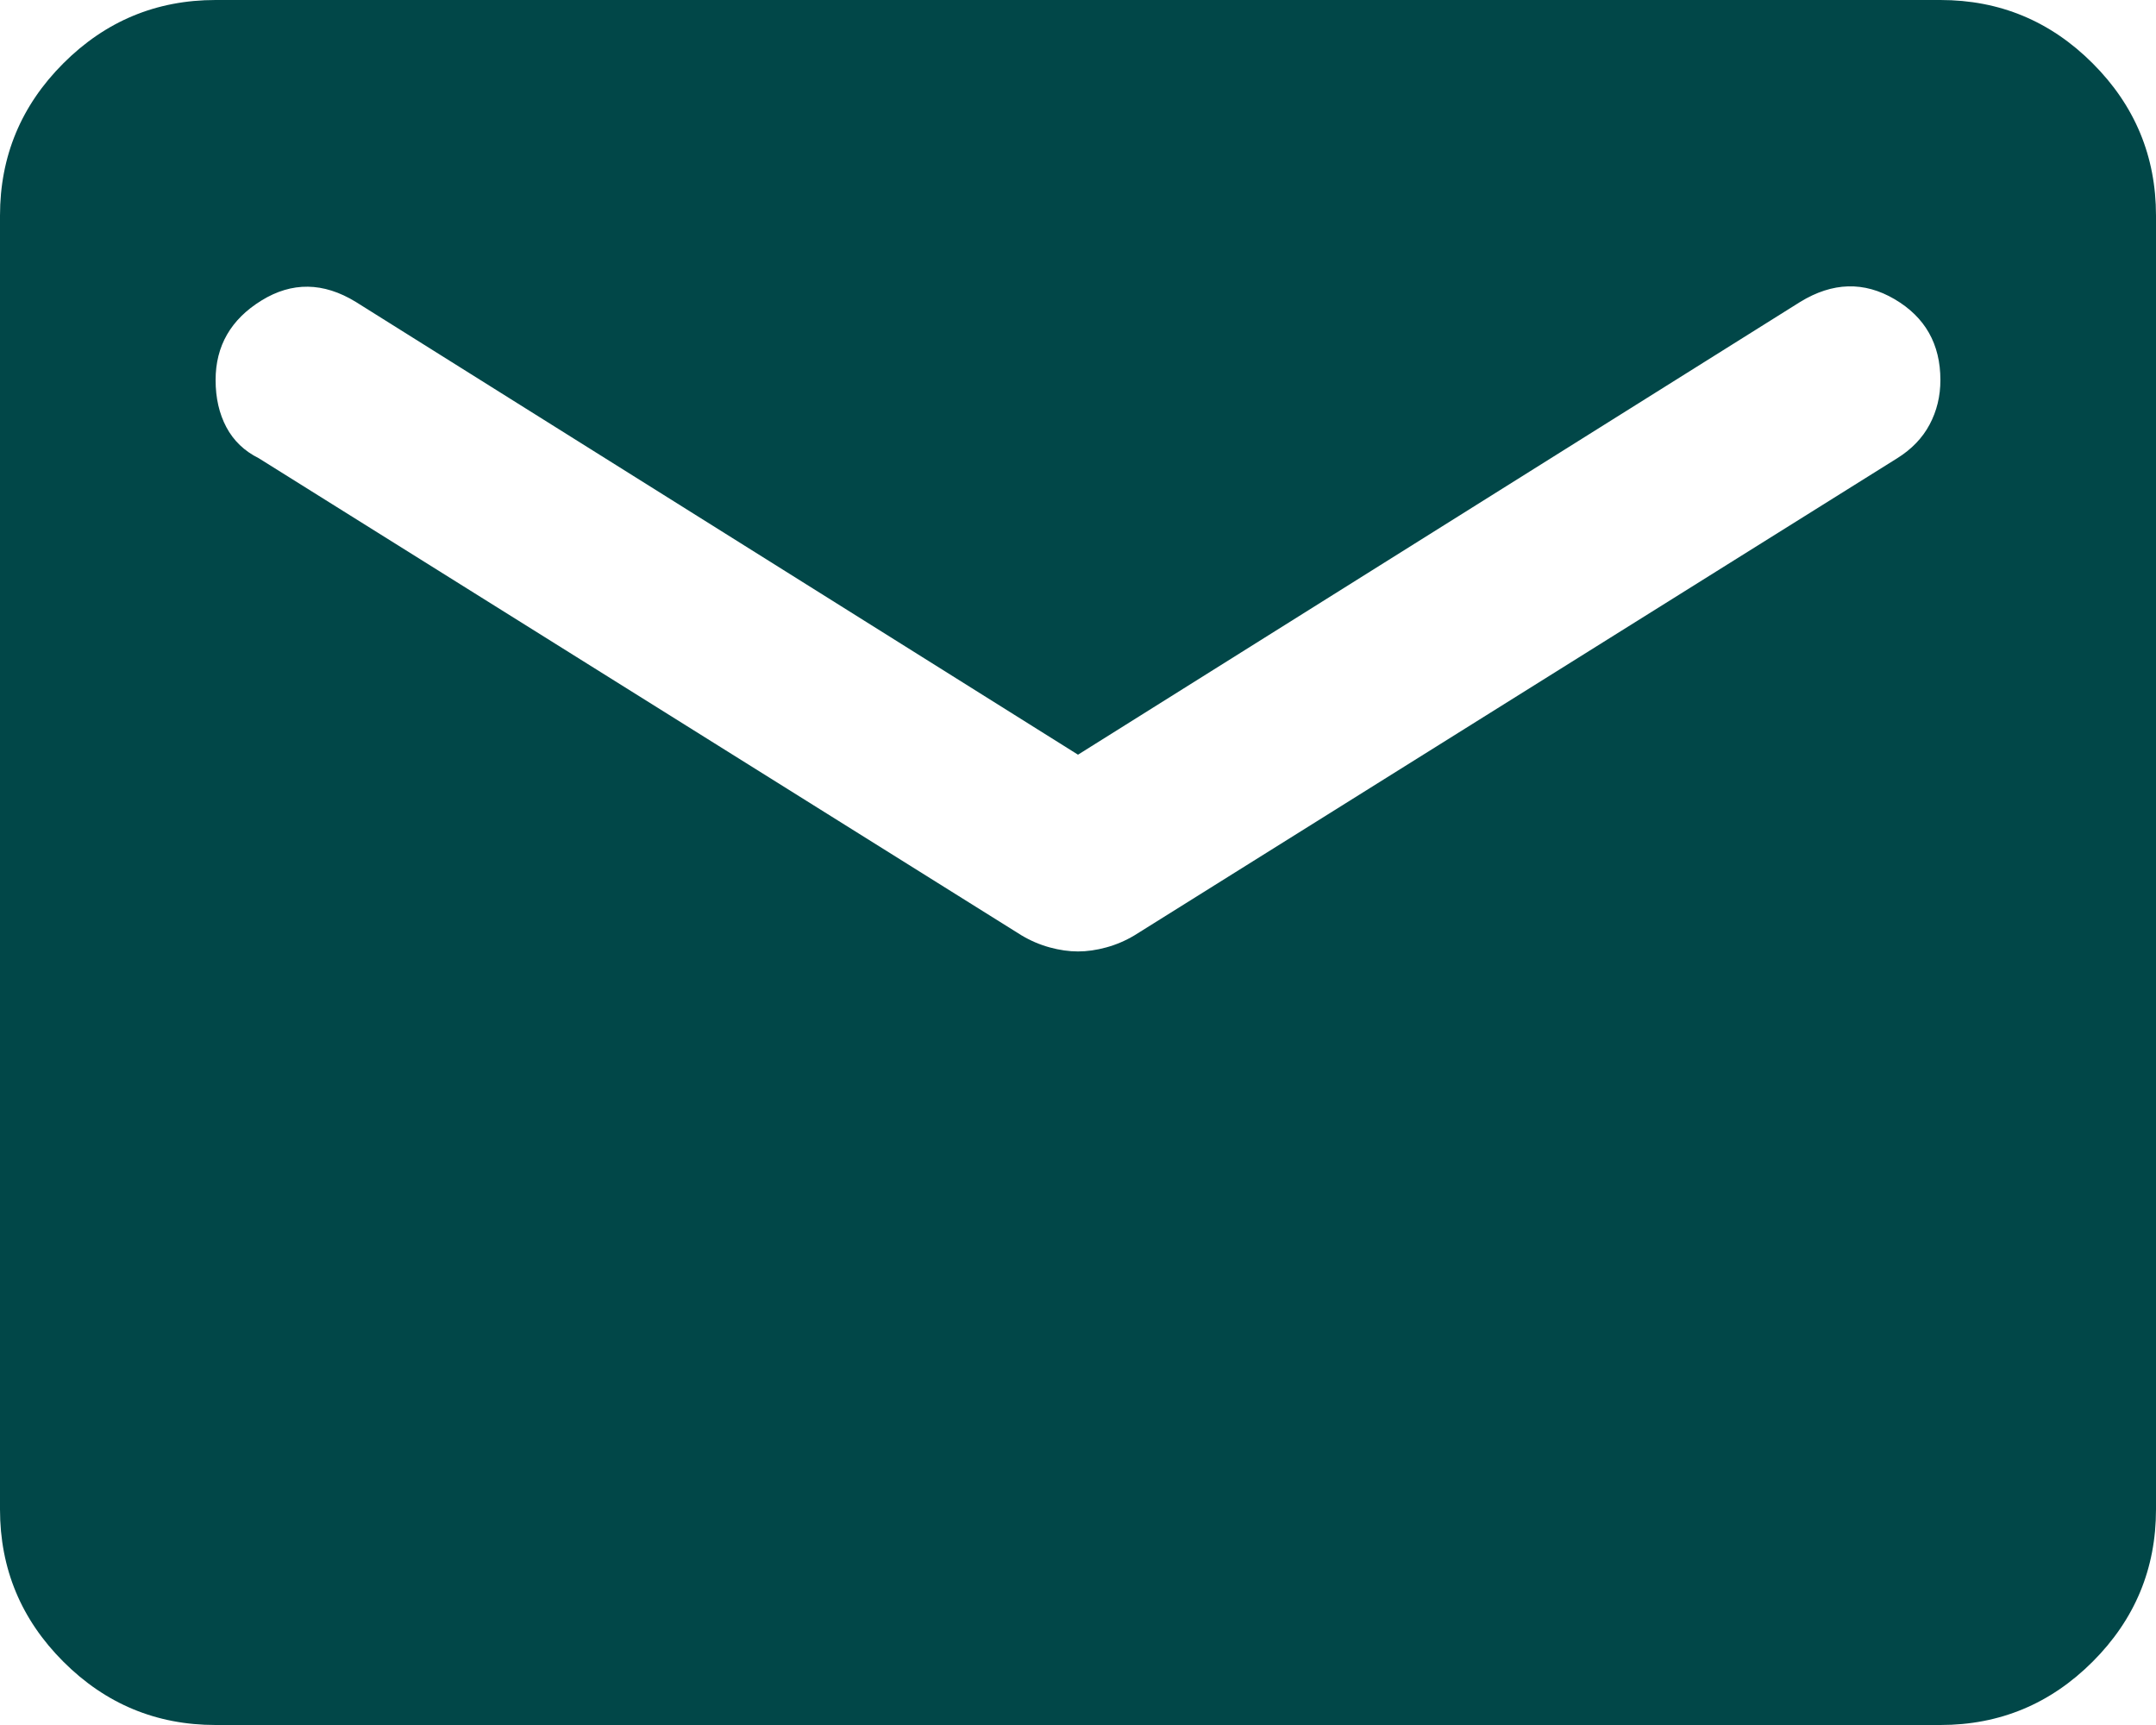
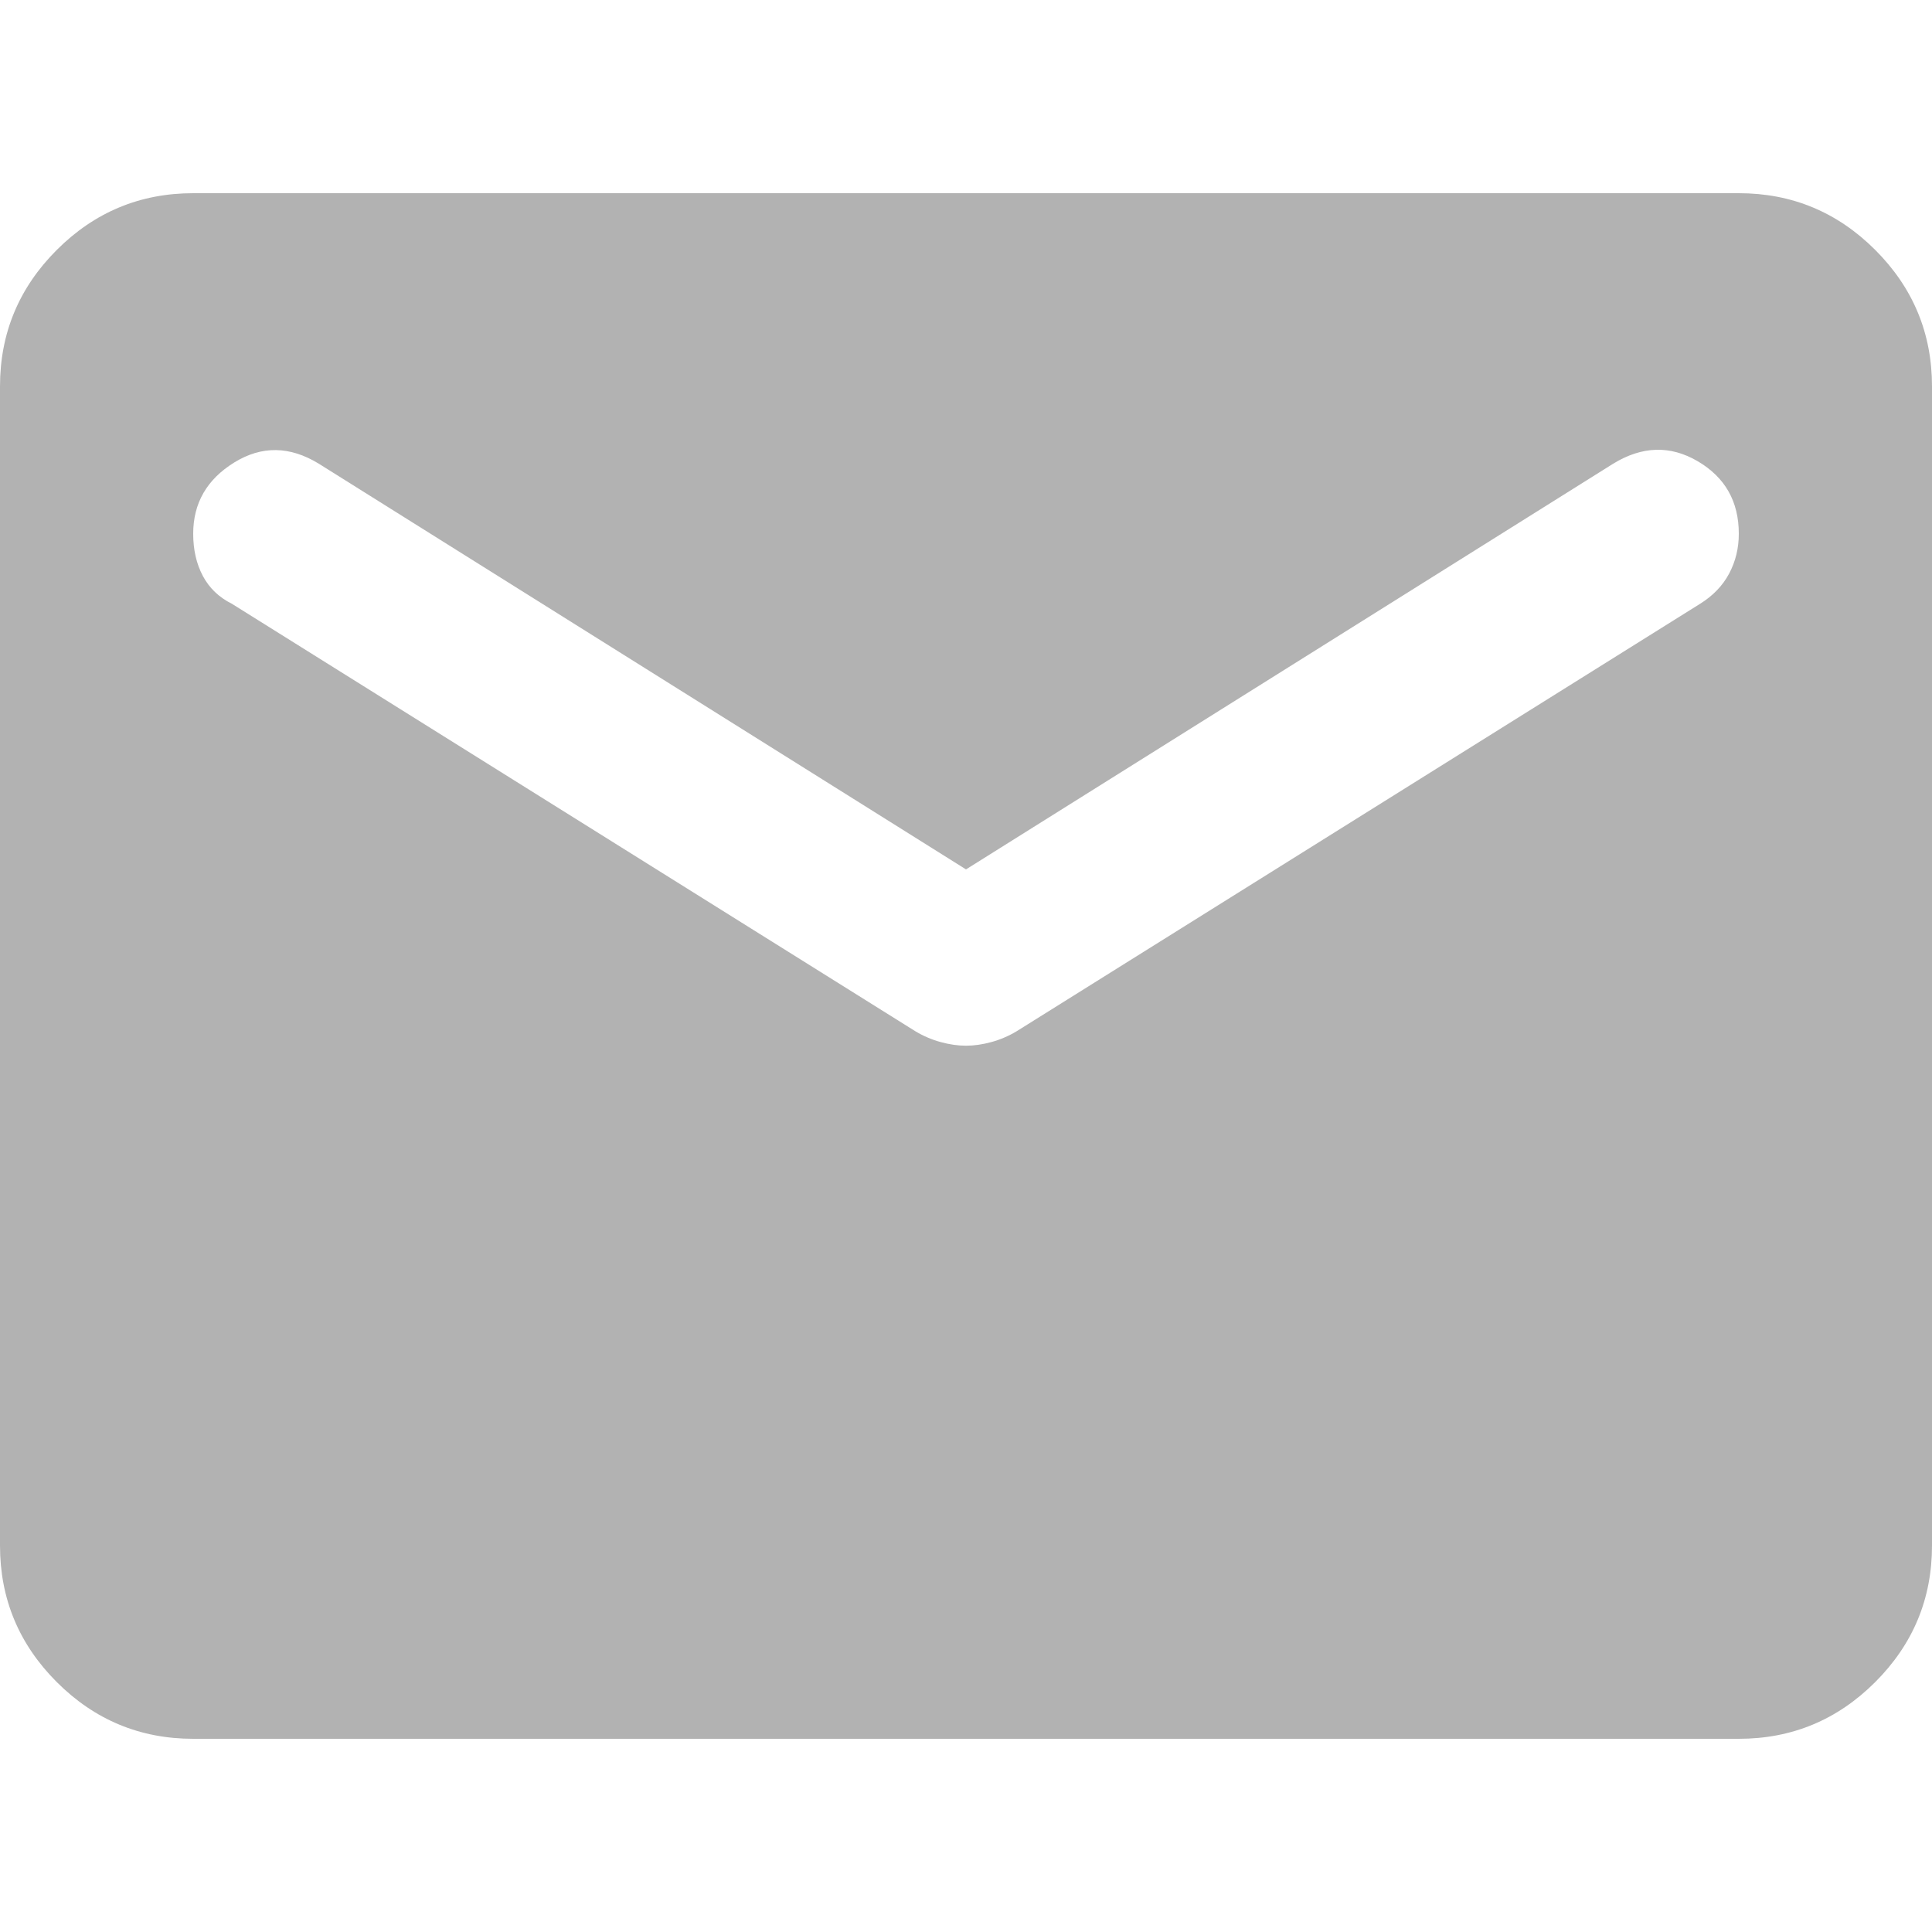
- <svg xmlns="http://www.w3.org/2000/svg" width="40" height="32" viewBox="0 0 40 32" fill="none">
-   <path d="M4 32C2.9 32 1.958 31.608 1.175 30.825C0.392 30.042 0 29.1 0 28V4C0 2.9 0.392 1.958 1.175 1.175C1.958 0.392 2.9 0 4 0H36C37.1 0 38.042 0.392 38.825 1.175C39.608 1.958 40 2.9 40 4V28C40 29.1 39.608 30.042 38.825 30.825C38.042 31.608 37.1 32 36 32H4ZM20 17.65C20.167 17.65 20.342 17.625 20.525 17.575C20.708 17.525 20.883 17.45 21.05 17.35L35.2 8.5C35.467 8.333 35.667 8.125 35.8 7.875C35.933 7.625 36 7.35 36 7.05C36 6.383 35.717 5.883 35.15 5.55C34.583 5.217 34 5.233 33.4 5.6L20 14L6.6 5.6C6 5.233 5.417 5.225 4.85 5.575C4.283 5.925 4 6.417 4 7.05C4 7.383 4.067 7.675 4.2 7.925C4.333 8.175 4.533 8.367 4.8 8.5L18.95 17.35C19.117 17.45 19.292 17.525 19.475 17.575C19.658 17.625 19.833 17.65 20 17.65Z" fill="#014748" />
+ <svg xmlns="http://www.w3.org/2000/svg" width="24" height="24" viewBox="0 0 40 32" fill="none">
+   <path d="M4 32C2.9 32 1.958 31.608 1.175 30.825C0.392 30.042 0 29.1 0 28V4C0 2.9 0.392 1.958 1.175 1.175C1.958 0.392 2.9 0 4 0H36C37.1 0 38.042 0.392 38.825 1.175C39.608 1.958 40 2.9 40 4V28C40 29.1 39.608 30.042 38.825 30.825C38.042 31.608 37.1 32 36 32H4ZM20 17.65C20.167 17.65 20.342 17.625 20.525 17.575C20.708 17.525 20.883 17.45 21.05 17.35L35.2 8.5C35.467 8.333 35.667 8.125 35.8 7.875C35.933 7.625 36 7.35 36 7.05C36 6.383 35.717 5.883 35.15 5.55C34.583 5.217 34 5.233 33.4 5.6L20 14L6.6 5.6C6 5.233 5.417 5.225 4.85 5.575C4.283 5.925 4 6.417 4 7.05C4 7.383 4.067 7.675 4.2 7.925C4.333 8.175 4.533 8.367 4.8 8.5L18.95 17.35C19.117 17.45 19.292 17.525 19.475 17.575C19.658 17.625 19.833 17.65 20 17.65Z" fill="#b2b2b2" />
</svg>
